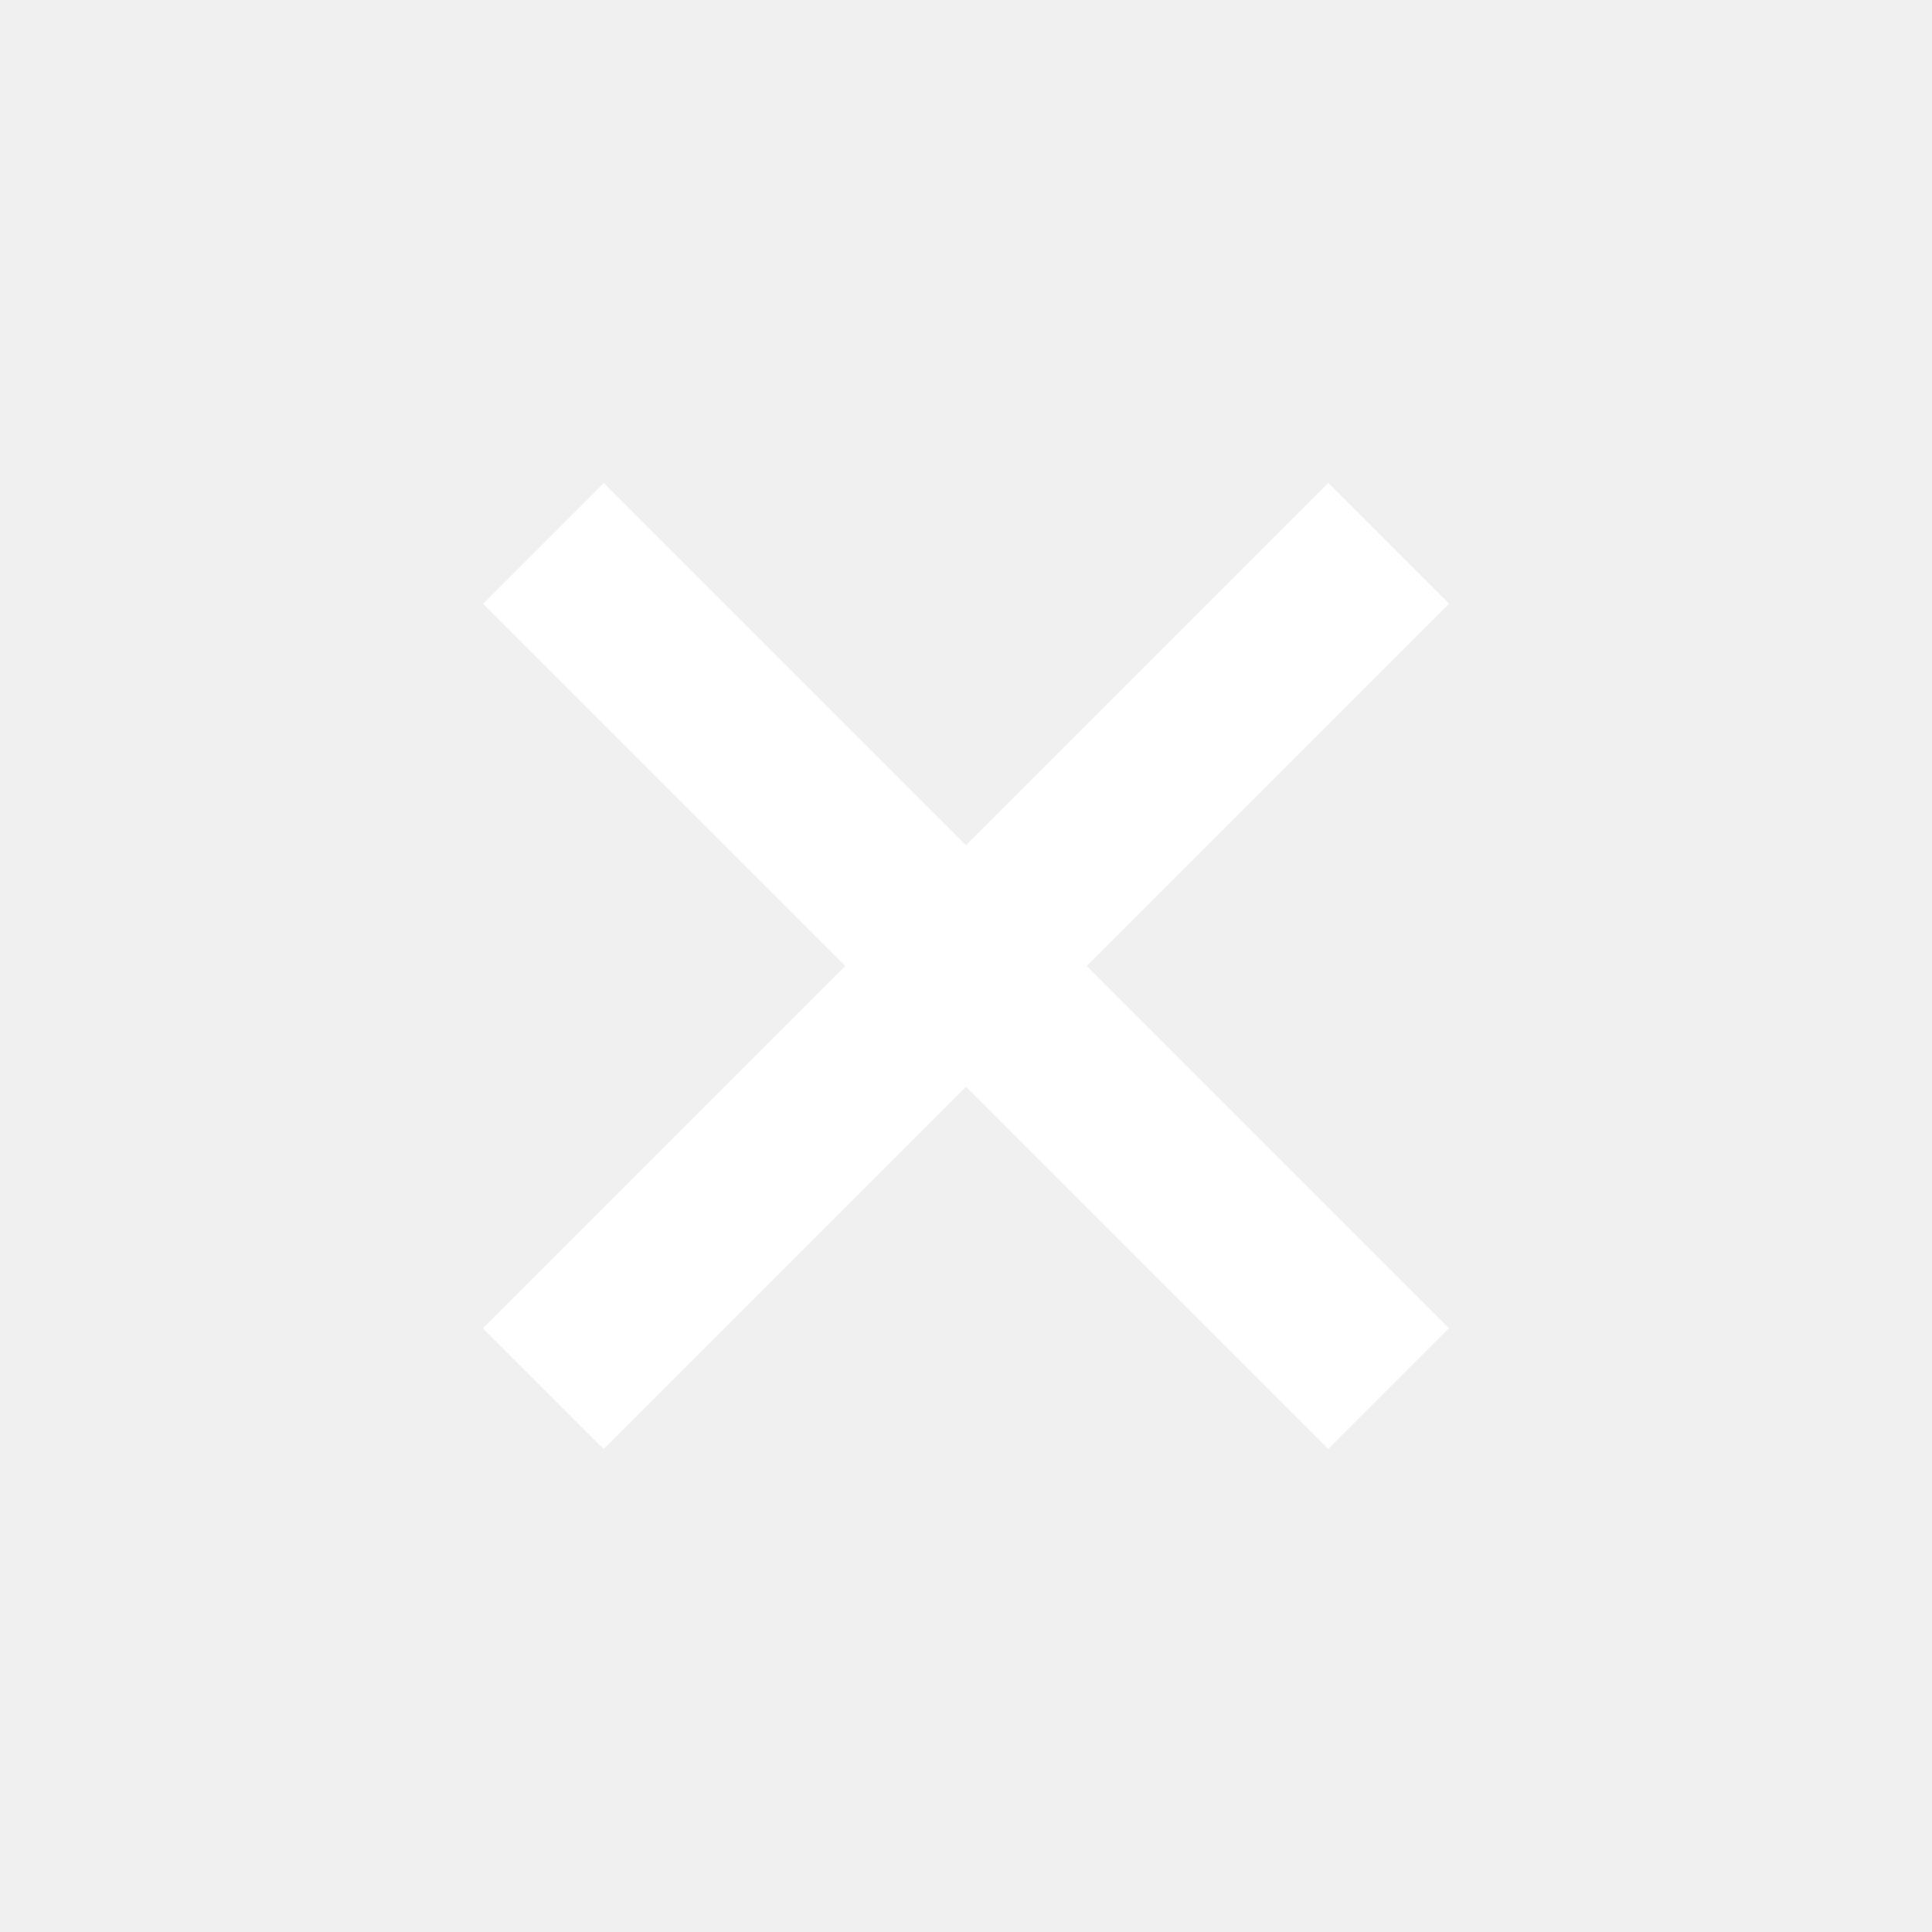
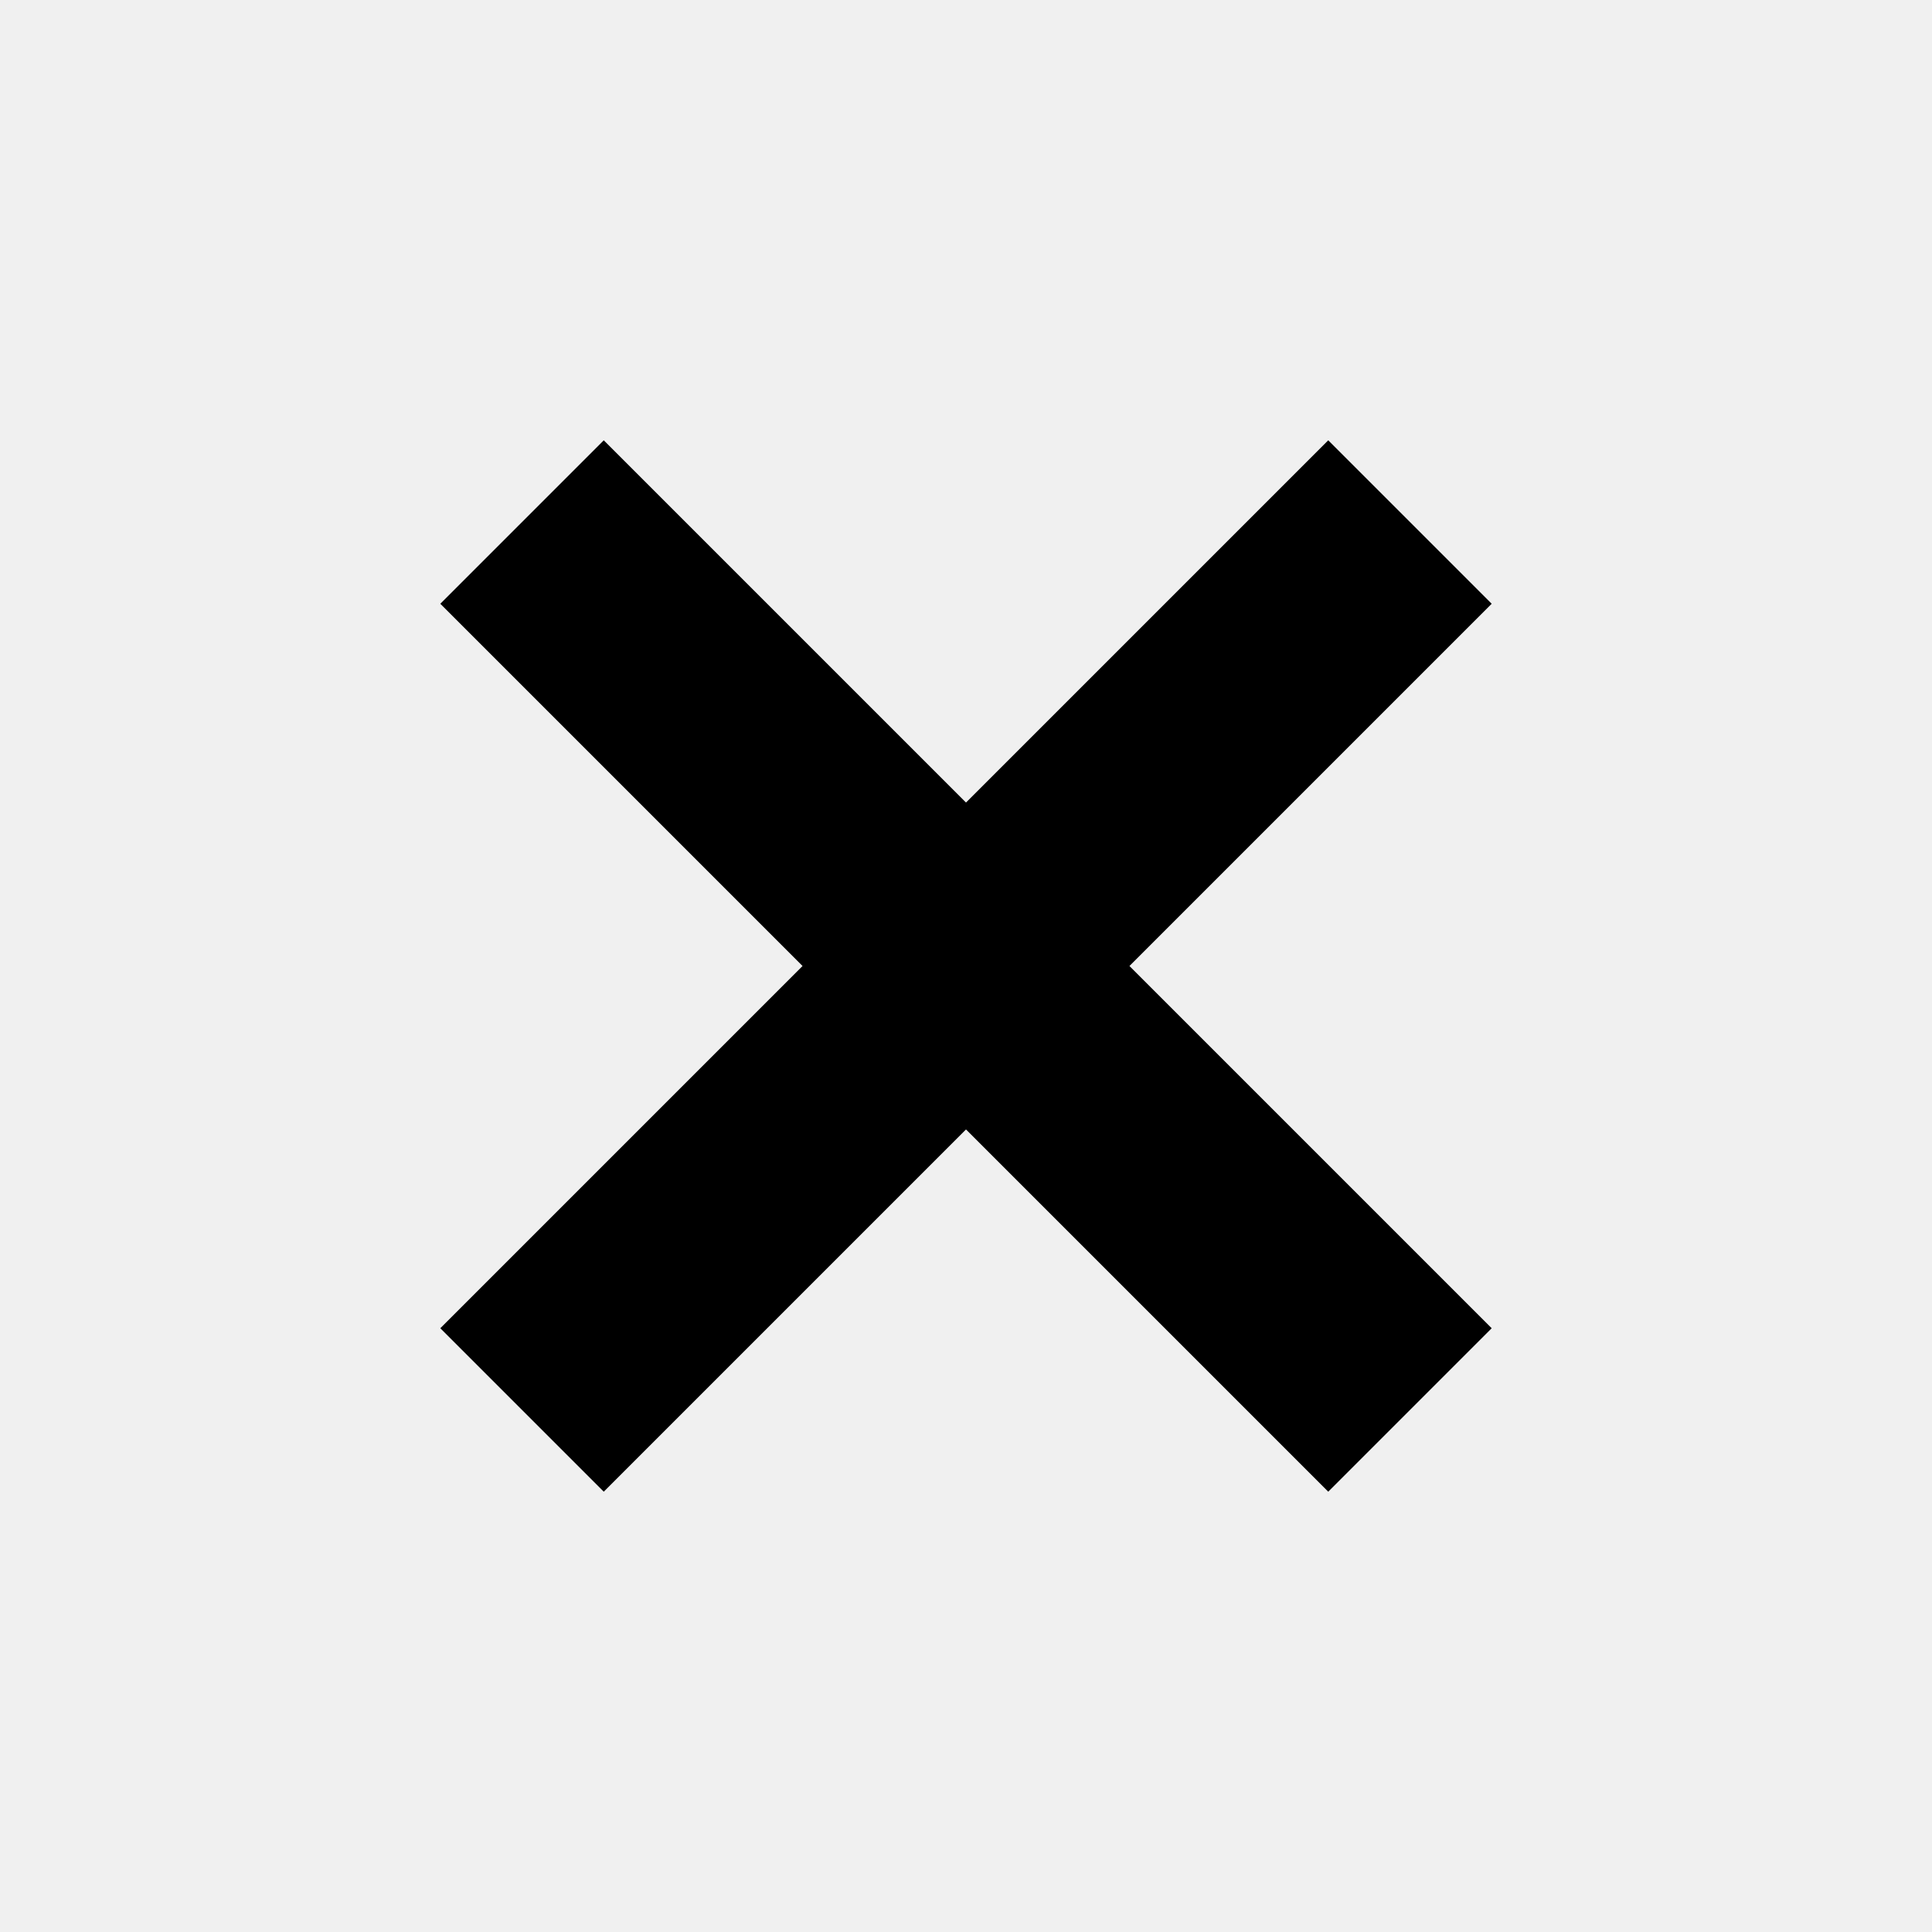
<svg xmlns="http://www.w3.org/2000/svg" width="32" height="32" viewBox="0 0 32 32">
-   <defs>
-     <style>
-       .cls-1 {
-         fill: #fff;
-         fill-rule: evenodd;
-       }
-     </style>
-   </defs>
-   <path id="close" class="cls-1" d="M928,130l-2-2-6,6-6-6-2,2,6,6-6,6,2,2,6-6,6,6,2-2-6-6Z" transform="translate(-904 -120)" />
+   <path id="close" fill="currentColor" stroke="currentColor" d="M928,130l-2-2-6,6-6-6-2,2,6,6-6,6,2,2,6-6,6,6,2-2-6-6Z" transform="translate(-904 -120)" />
</svg>
